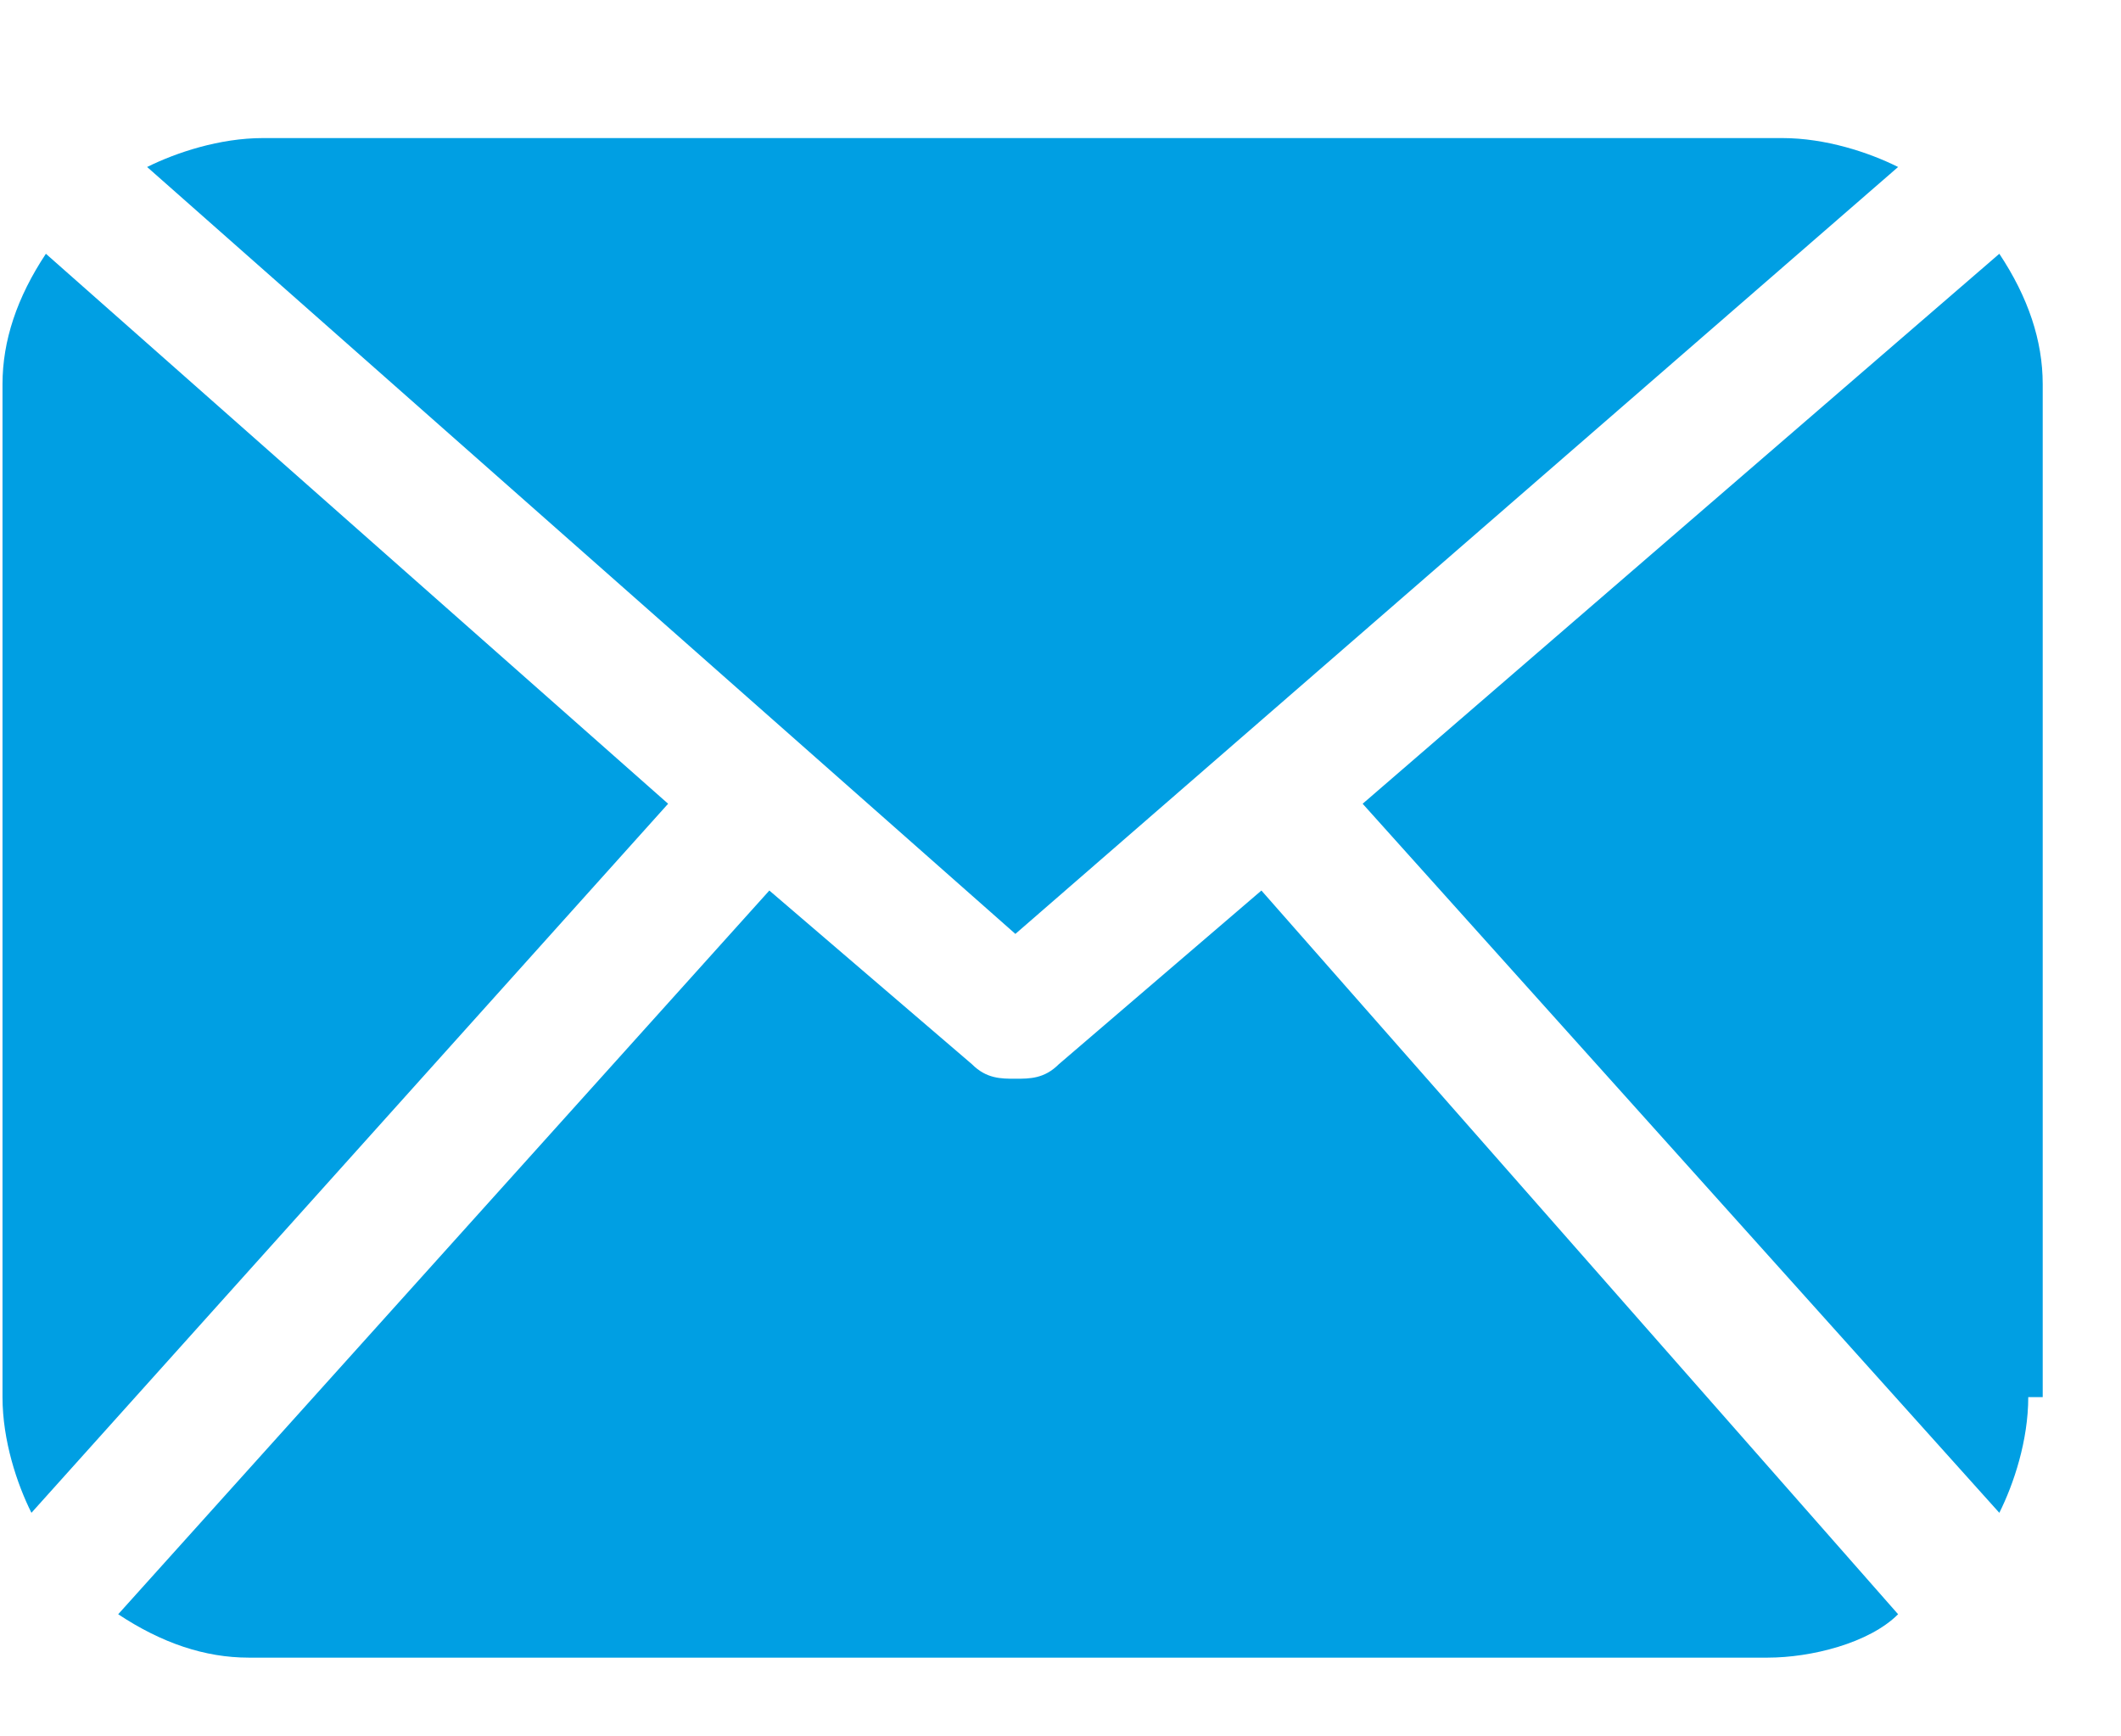
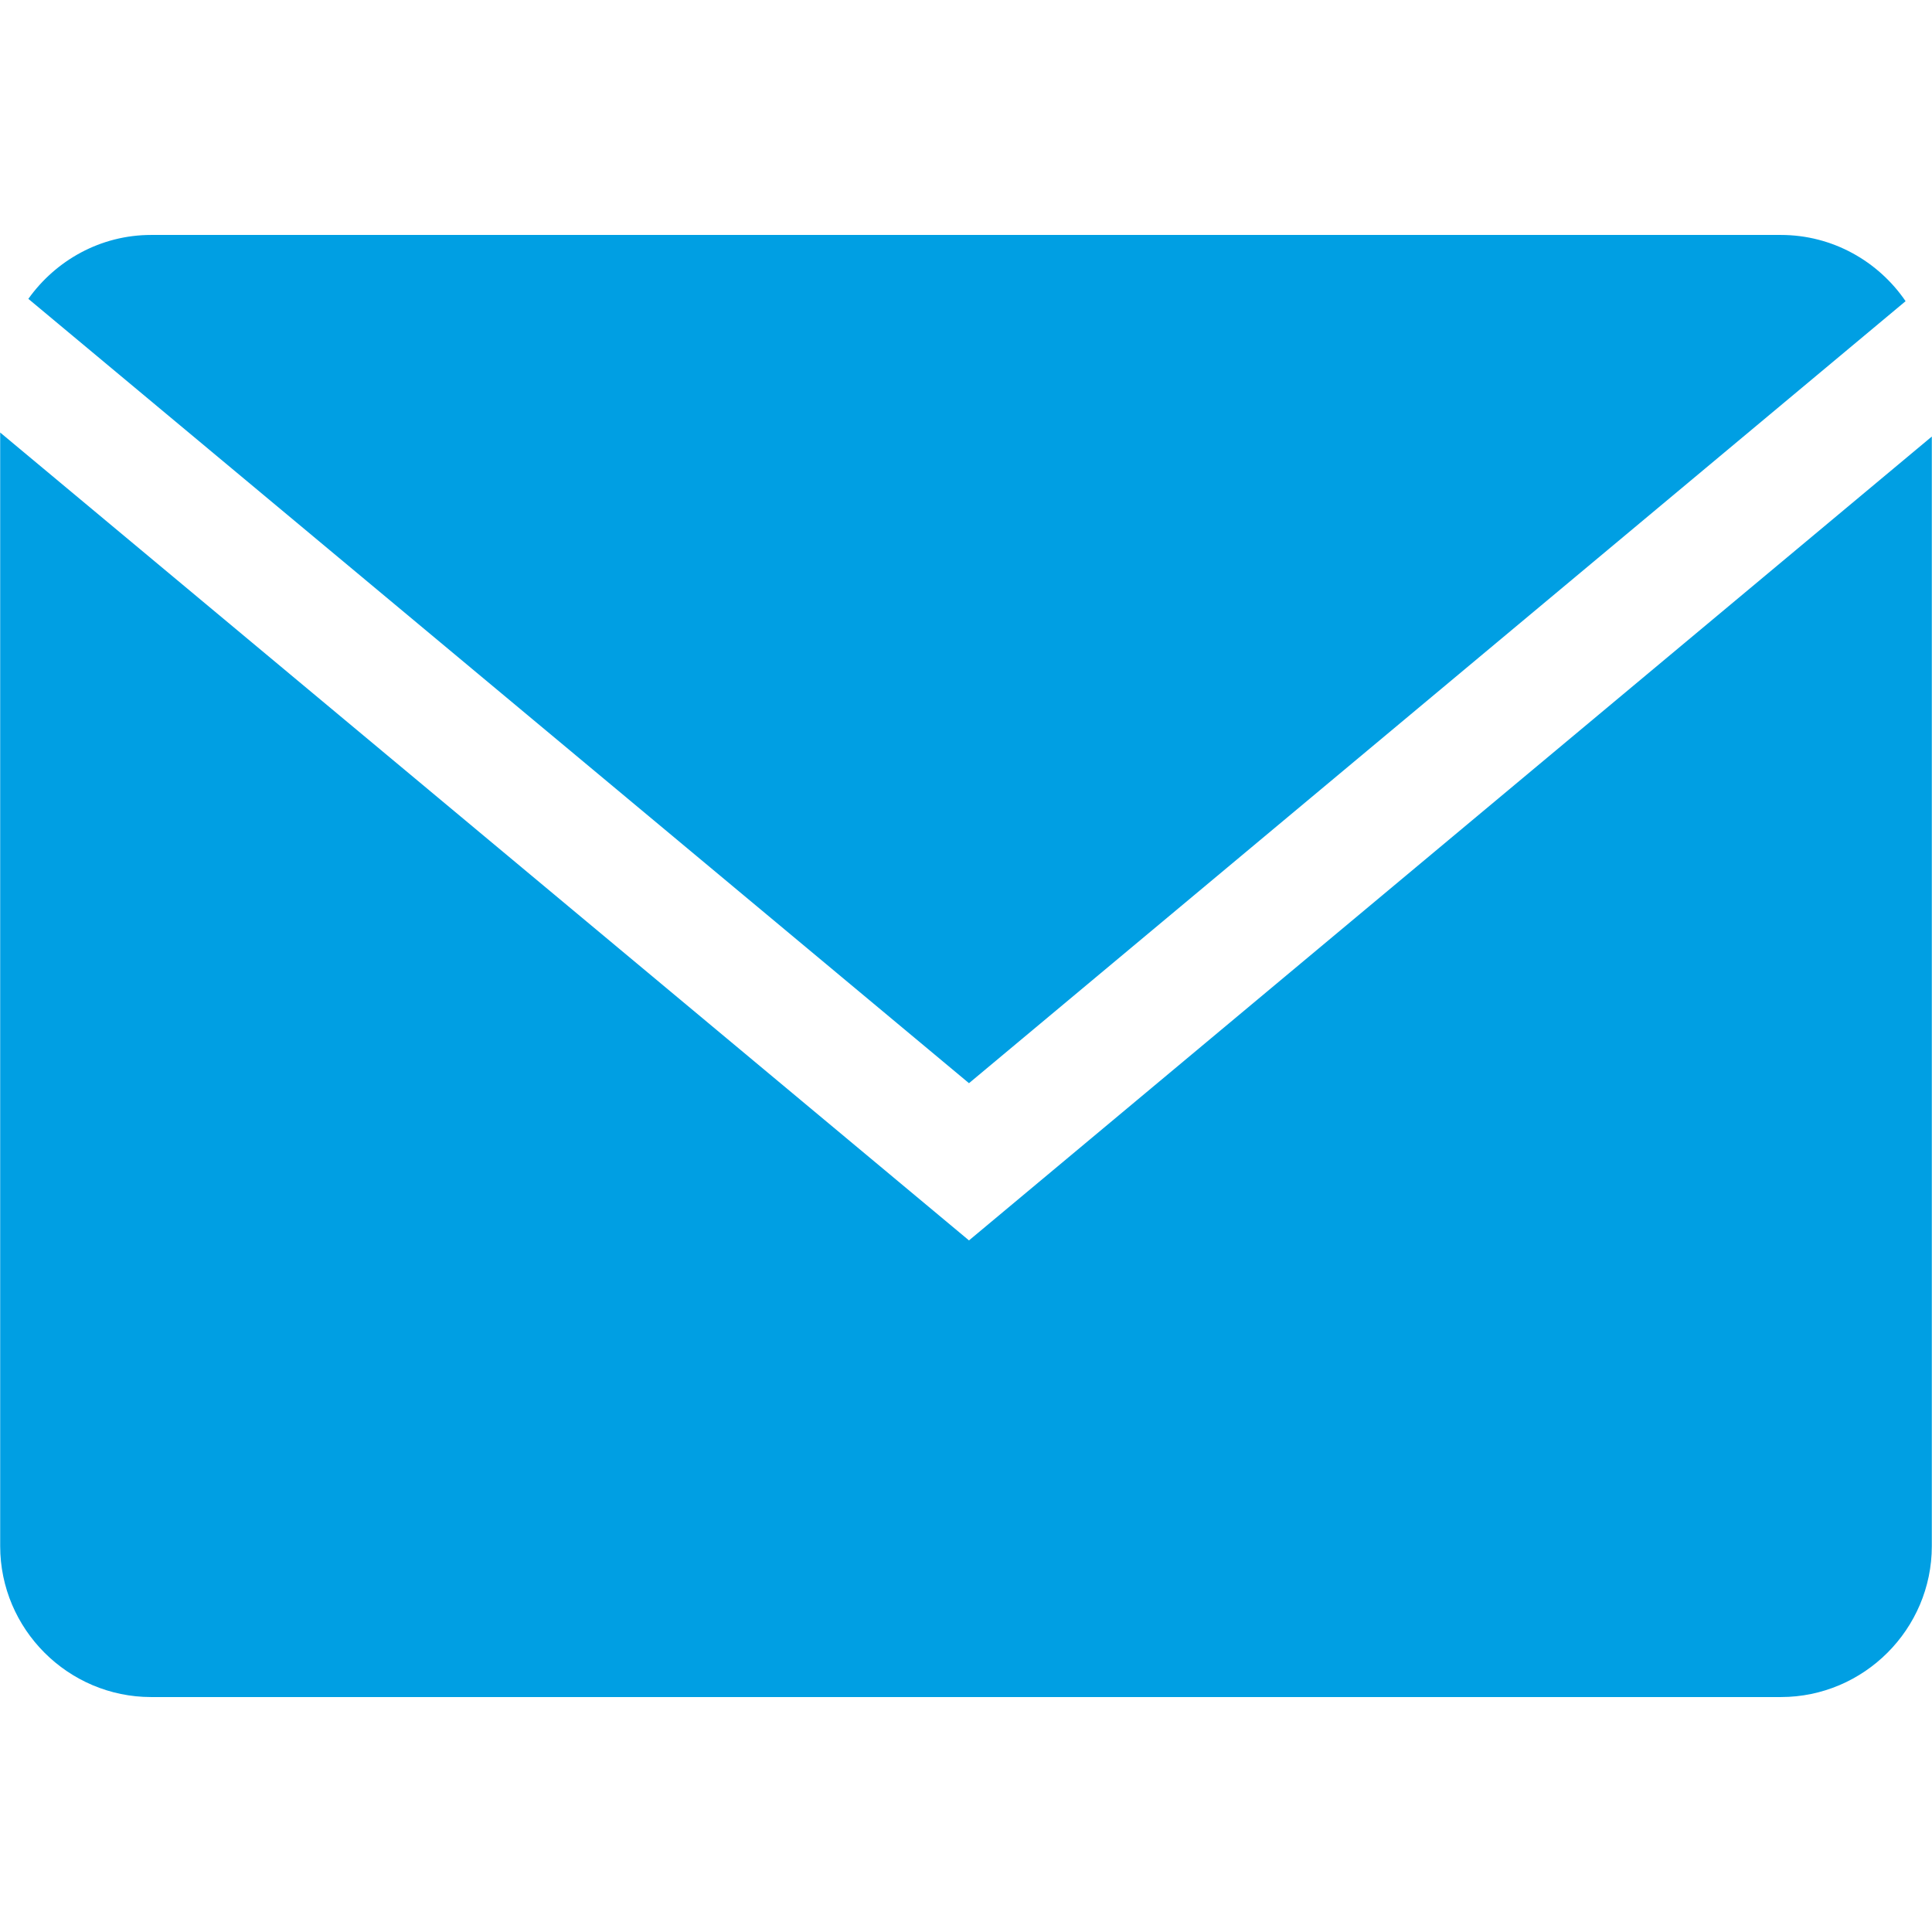
- <svg xmlns="http://www.w3.org/2000/svg" width="11" height="9" viewBox="0 0 11 9" fill="none">
-   <path d="M10.519 7.245C10.519 7.47 10.444 7.695 10.369 7.845L7.067 4.168L10.369 1.316C10.519 1.542 10.594 1.767 10.594 1.992V7.245H10.519ZM5.266 4.843L9.844 0.866C9.694 0.791 9.469 0.716 9.243 0.716H1.364C1.139 0.716 0.914 0.791 0.763 0.866L5.266 4.843ZM6.542 4.618L5.491 5.519C5.416 5.594 5.341 5.594 5.266 5.594C5.191 5.594 5.116 5.594 5.041 5.519L3.99 4.618L0.613 8.371C0.839 8.521 1.064 8.596 1.289 8.596H9.168C9.393 8.596 9.694 8.521 9.844 8.371L6.542 4.618ZM0.238 1.316C0.088 1.542 0.013 1.767 0.013 1.992V7.245C0.013 7.47 0.088 7.695 0.163 7.845L3.465 4.168L0.238 1.316Z" fill="#009FE3" />
+ <svg xmlns="http://www.w3.org/2000/svg" fill="#009FE3" enable-background="new 0 0 64 64" version="1.1" viewBox="0 0 64 64" xml:space="preserve">
+   <g id="Glyph_copy_2">
+     <path d="M63.125,9.977c-0.902-1.321-2.419-2.194-4.131-2.194H5.006c-1.676,0-3.158,0.842-4.067,2.117l31.16,25.982L63.125,9.977z" />
+     <path d="M0.006,14.328v36.889c0,2.75,2.25,5,5,5h53.988c2.75,0,5-2.25,5-5V14.461L32.099,41.09L0.006,14.328z" />
+   </g>
</svg>
